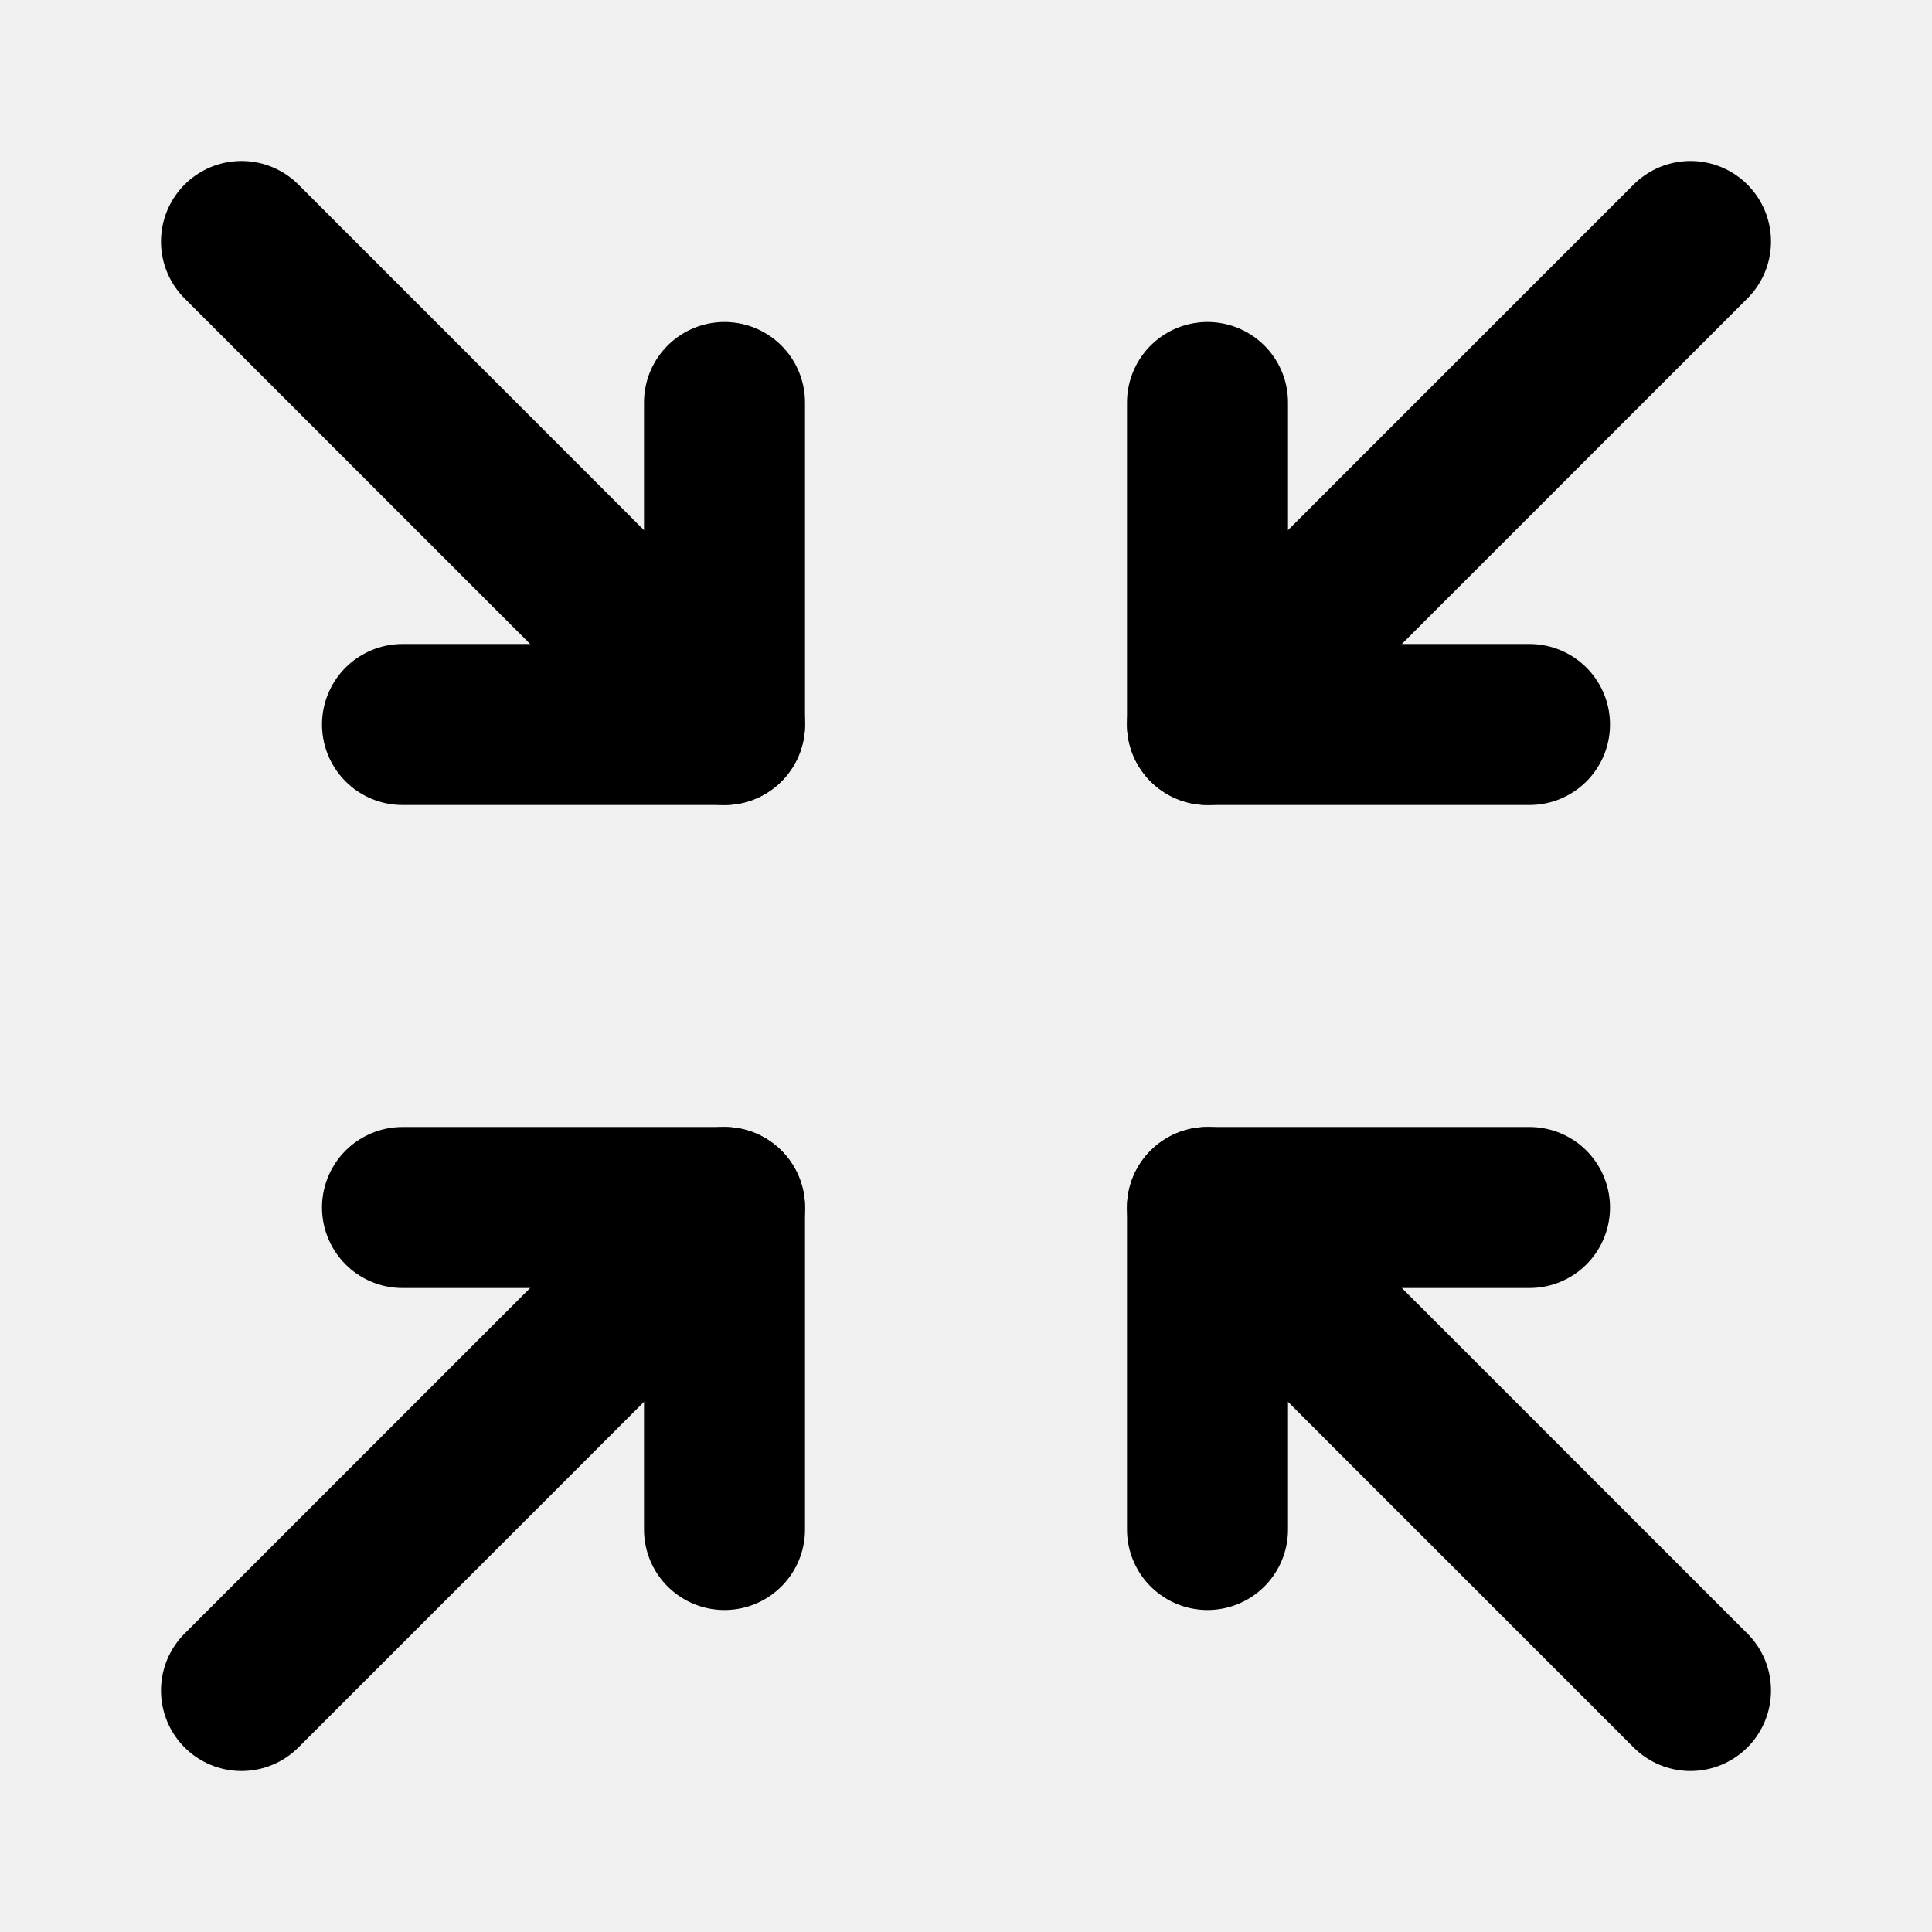
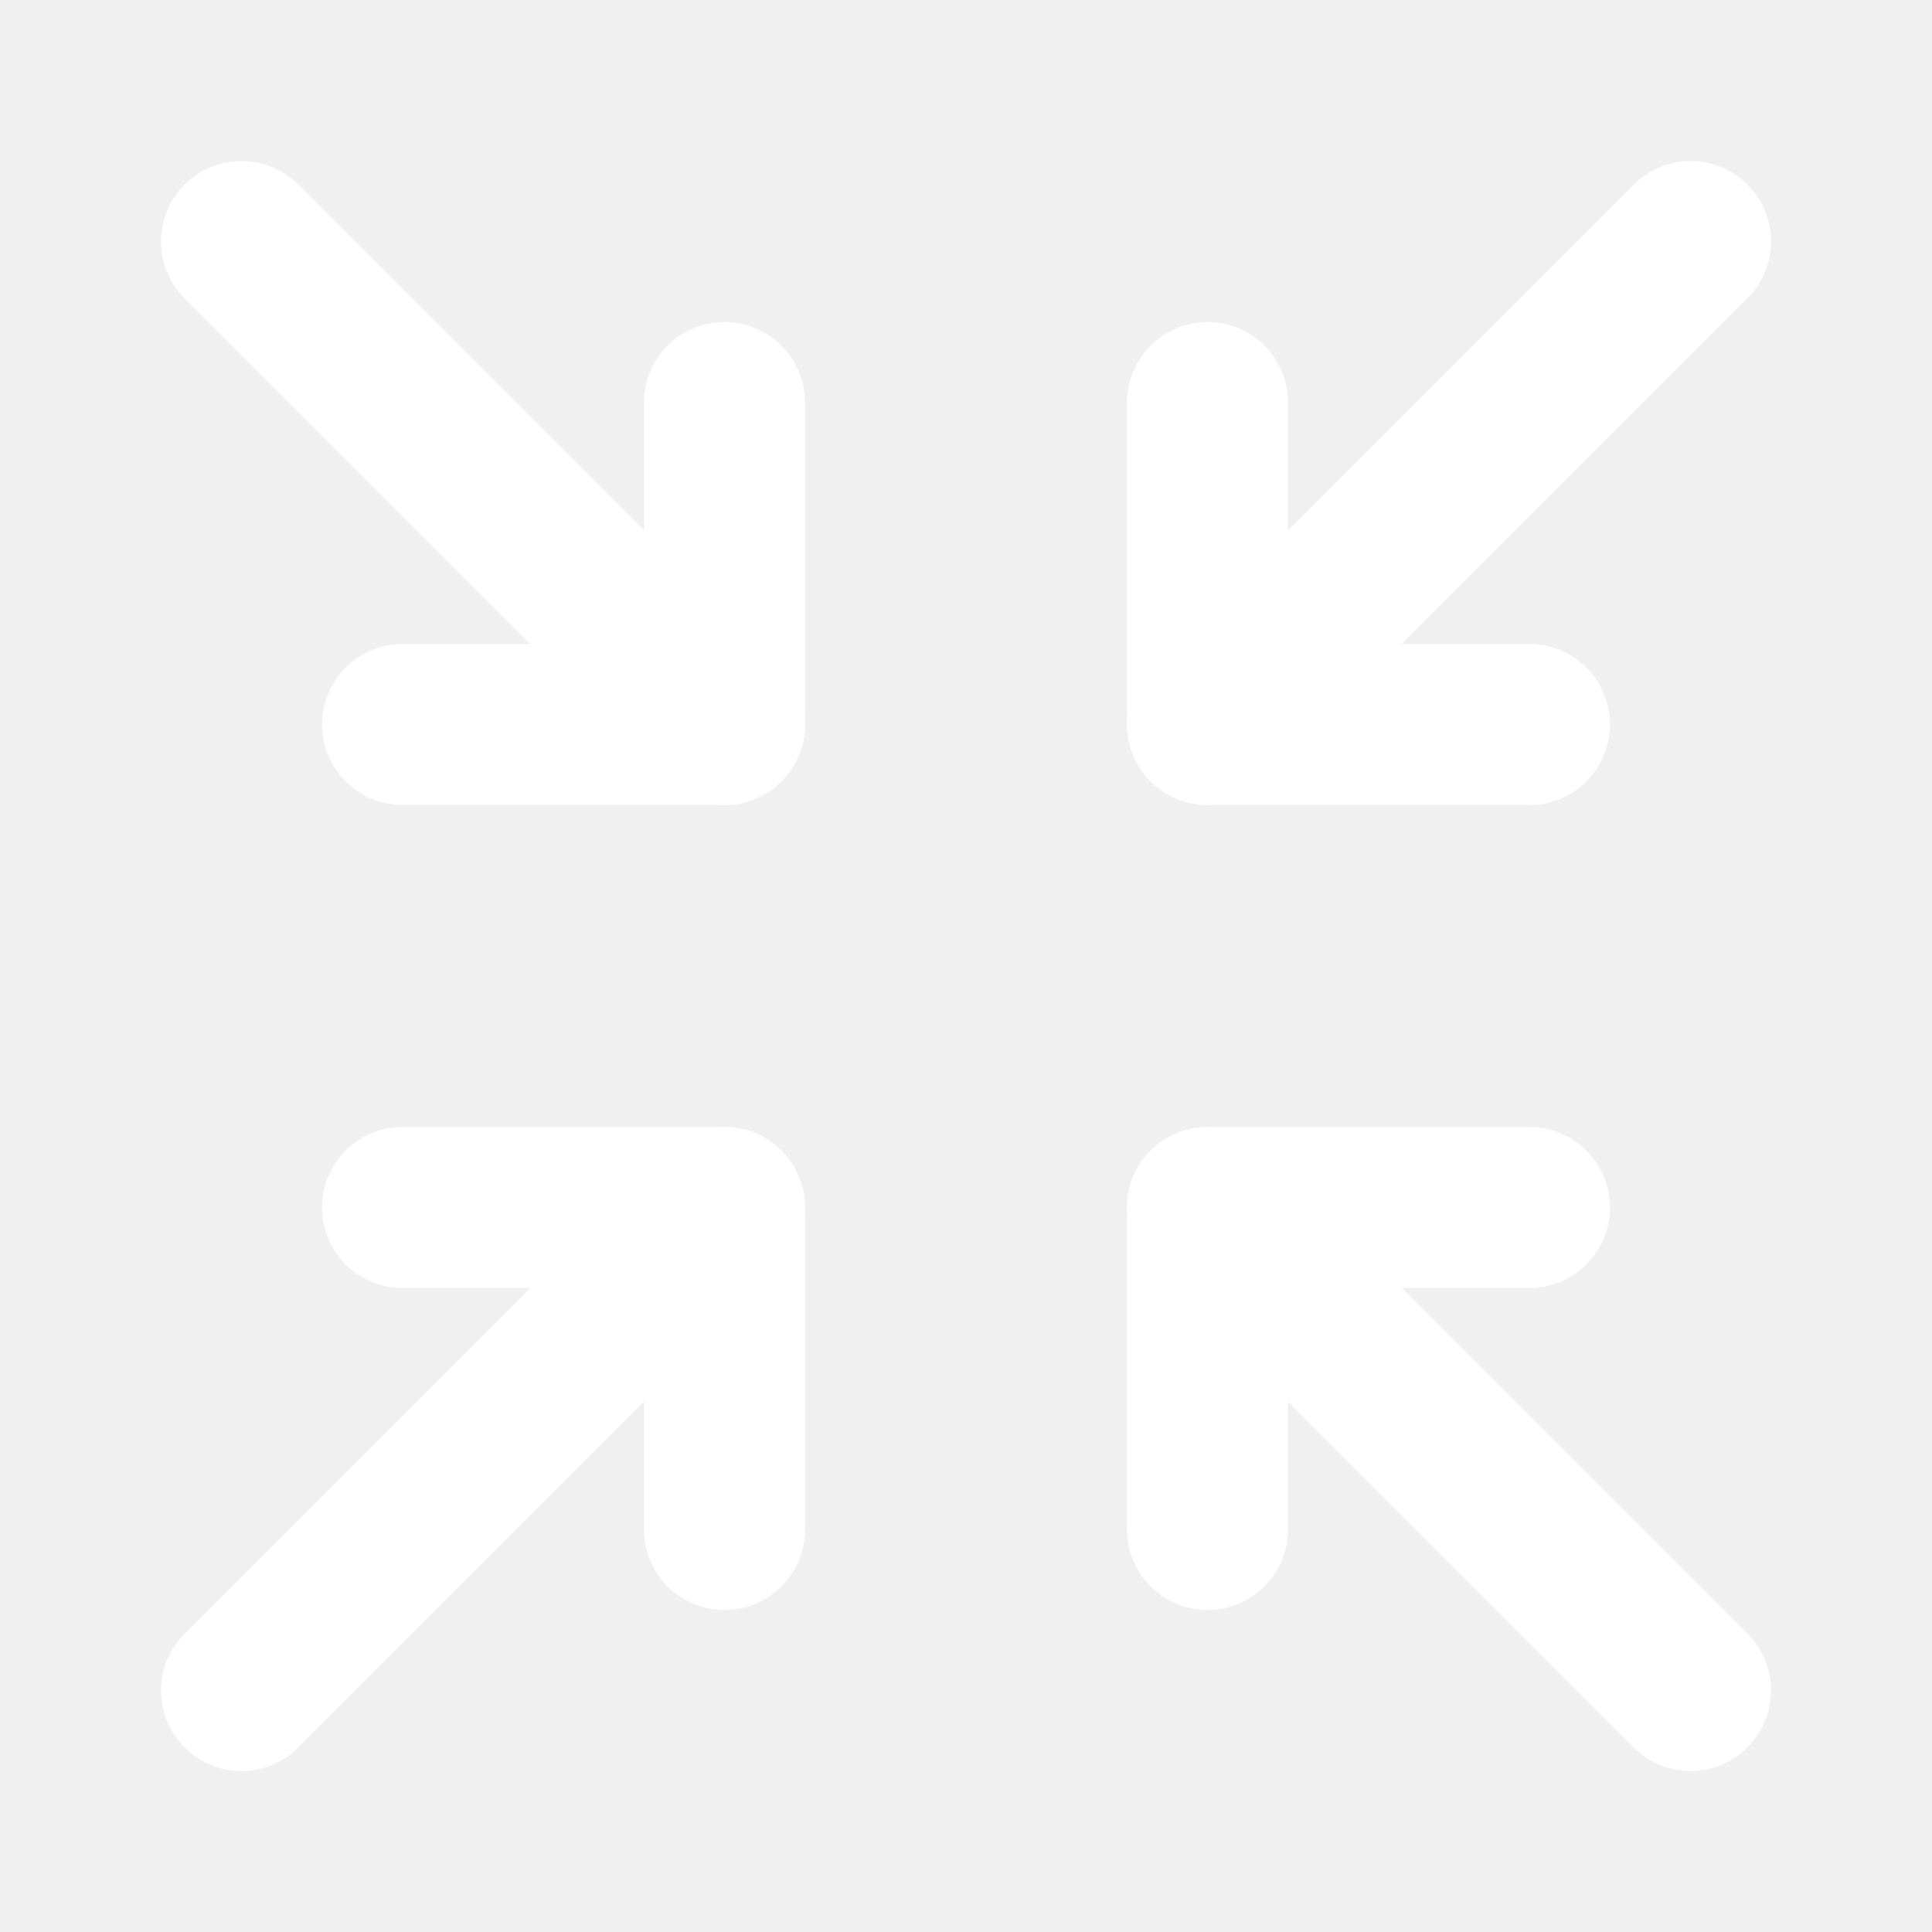
- <svg xmlns="http://www.w3.org/2000/svg" class="icon icon-tabler icon-tabler-arrows-minimize" width="24" height="24" viewBox="0 0 24 24" stroke-width="2" stroke="currentColor" fill="none" stroke-linecap="round" stroke-linejoin="round">
+ <svg xmlns="http://www.w3.org/2000/svg" class="icon icon-tabler icon-tabler-arrows-minimize" width="24" height="24" viewBox="0 0 24 24" stroke-width="2" stroke="white" fill="none" stroke-linecap="round" stroke-linejoin="round">
  <path stroke="none" d="M0 0h24v24H0z" fill="none" />
  <path d="M5 9l4 0l0 -4" />
  <path d="M3 3l6 6" />
  <path d="M5 15l4 0l0 4" />
  <path d="M3 21l6 -6" />
  <path d="M19 9l-4 0l0 -4" />
  <path d="M15 9l6 -6" />
  <path d="M19 15l-4 0l0 4" />
  <path d="M15 15l6 6" />
</svg>
